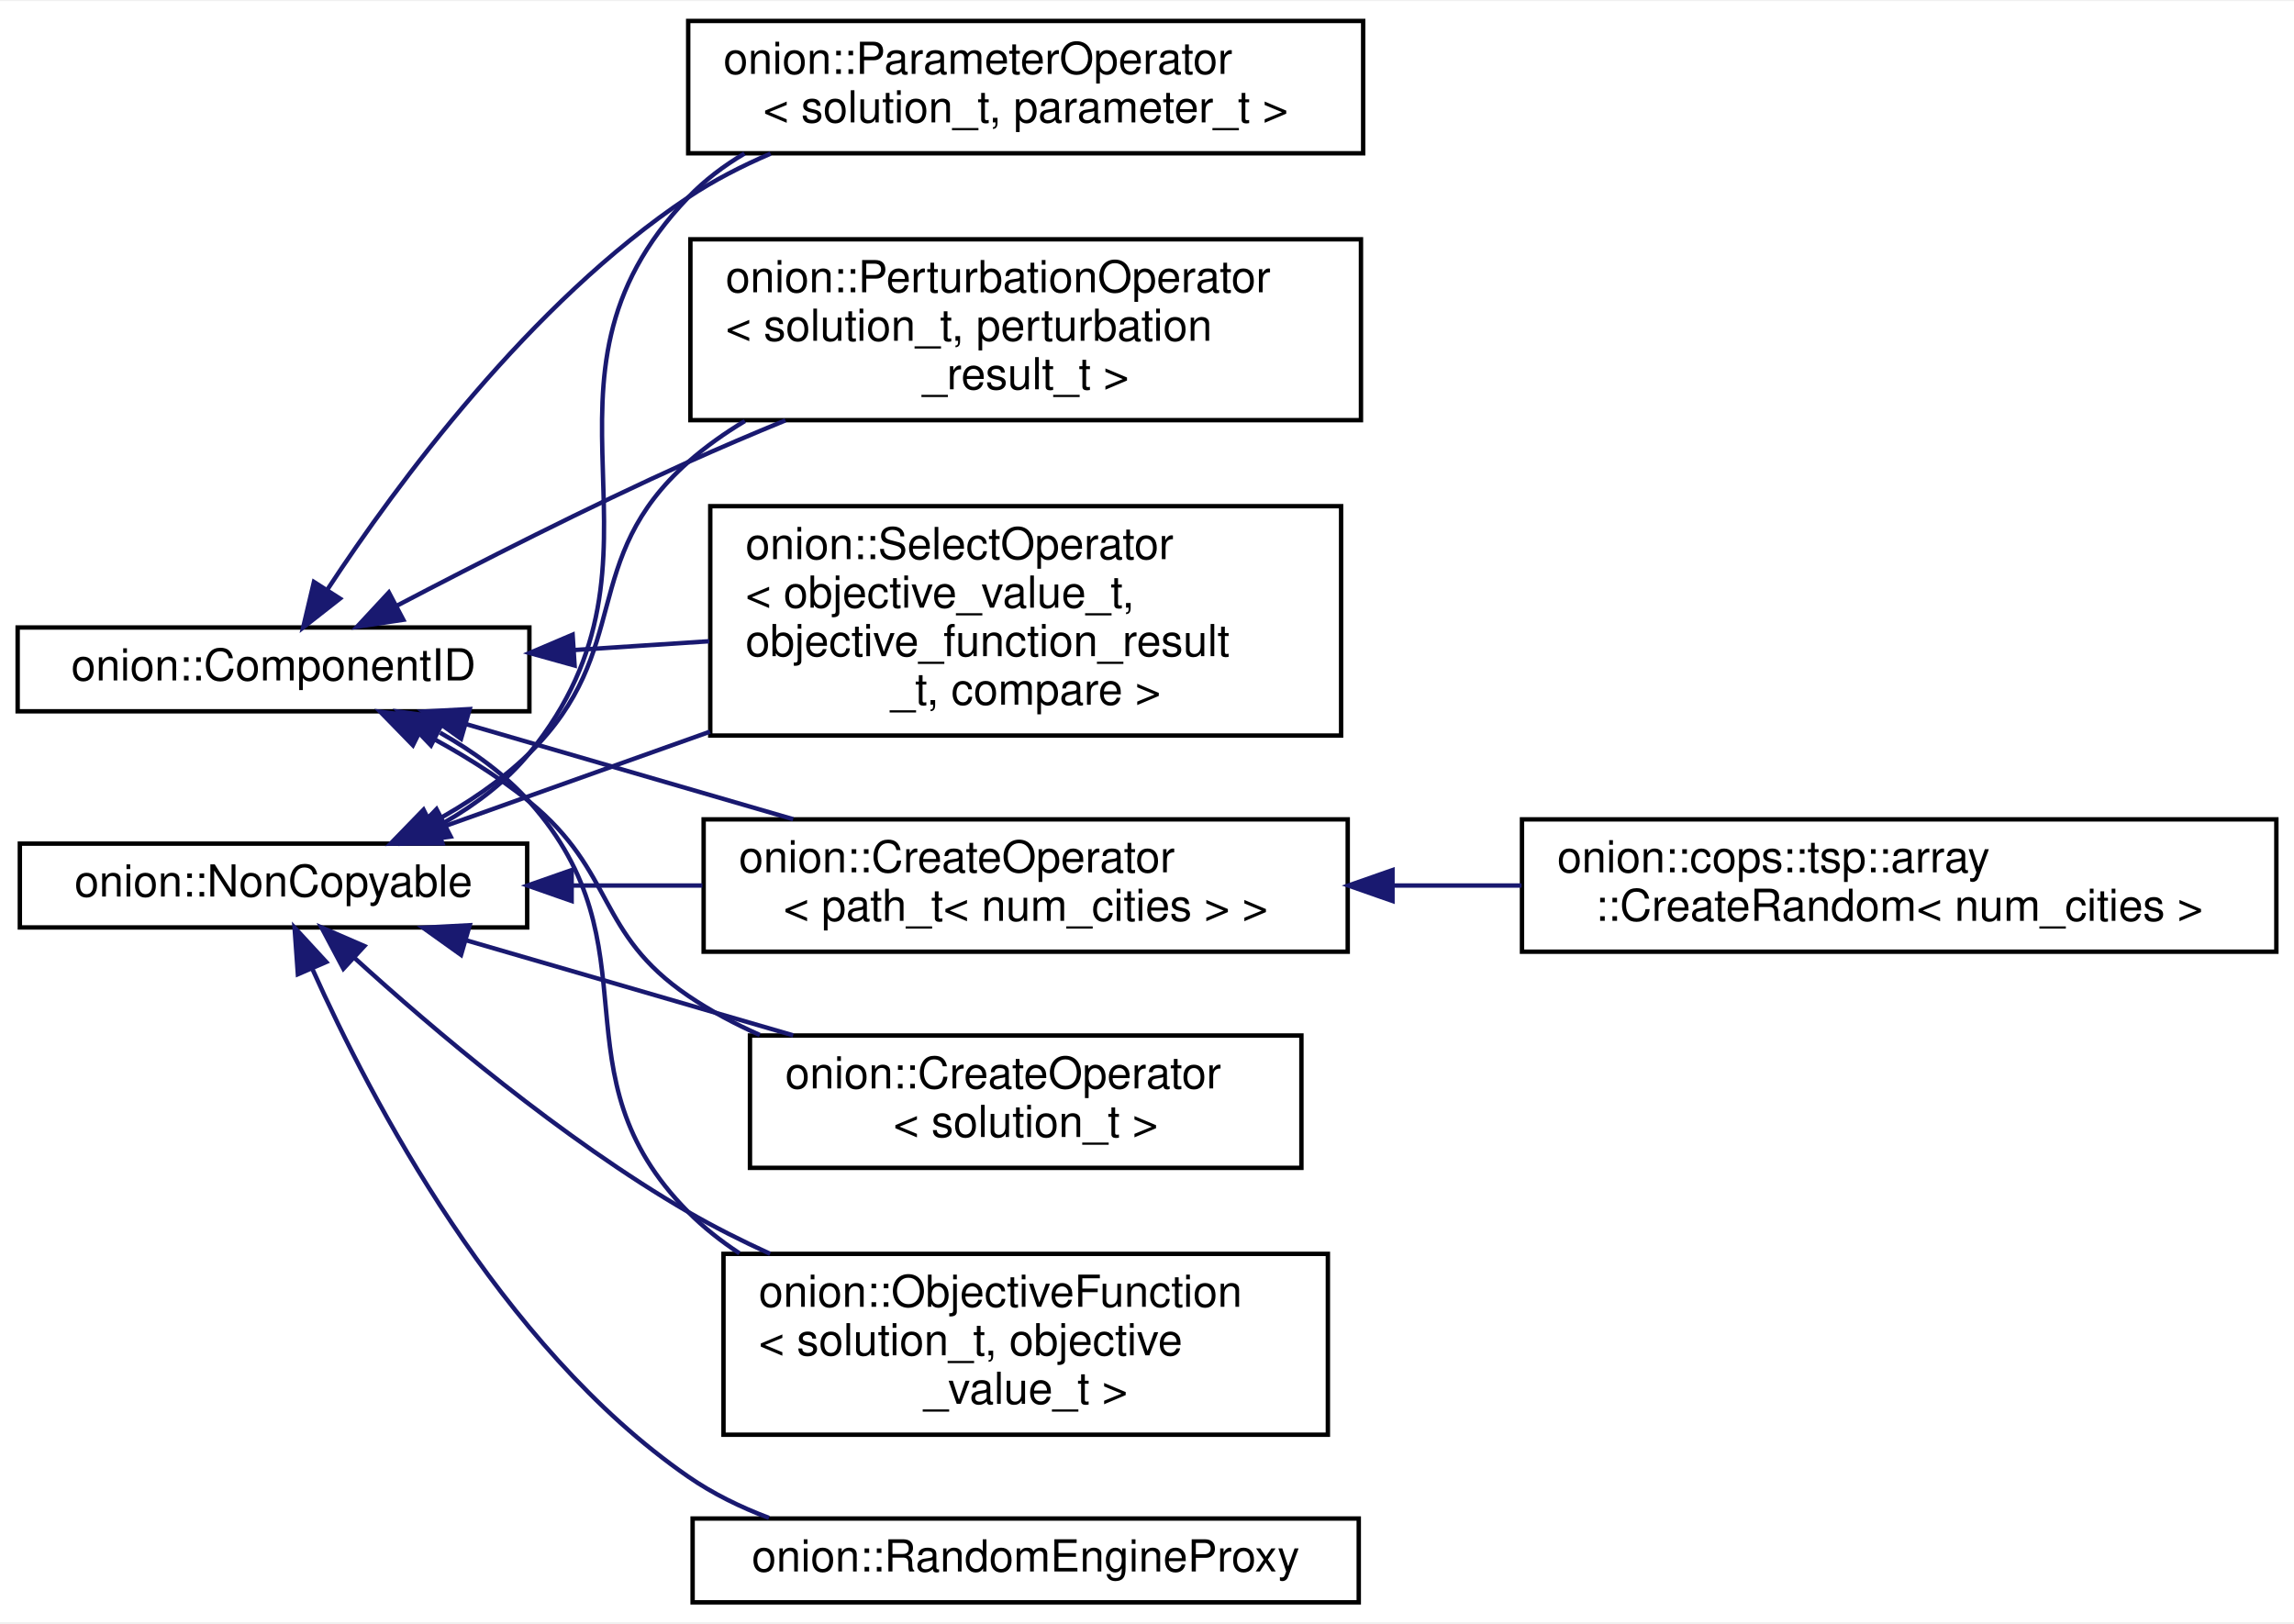
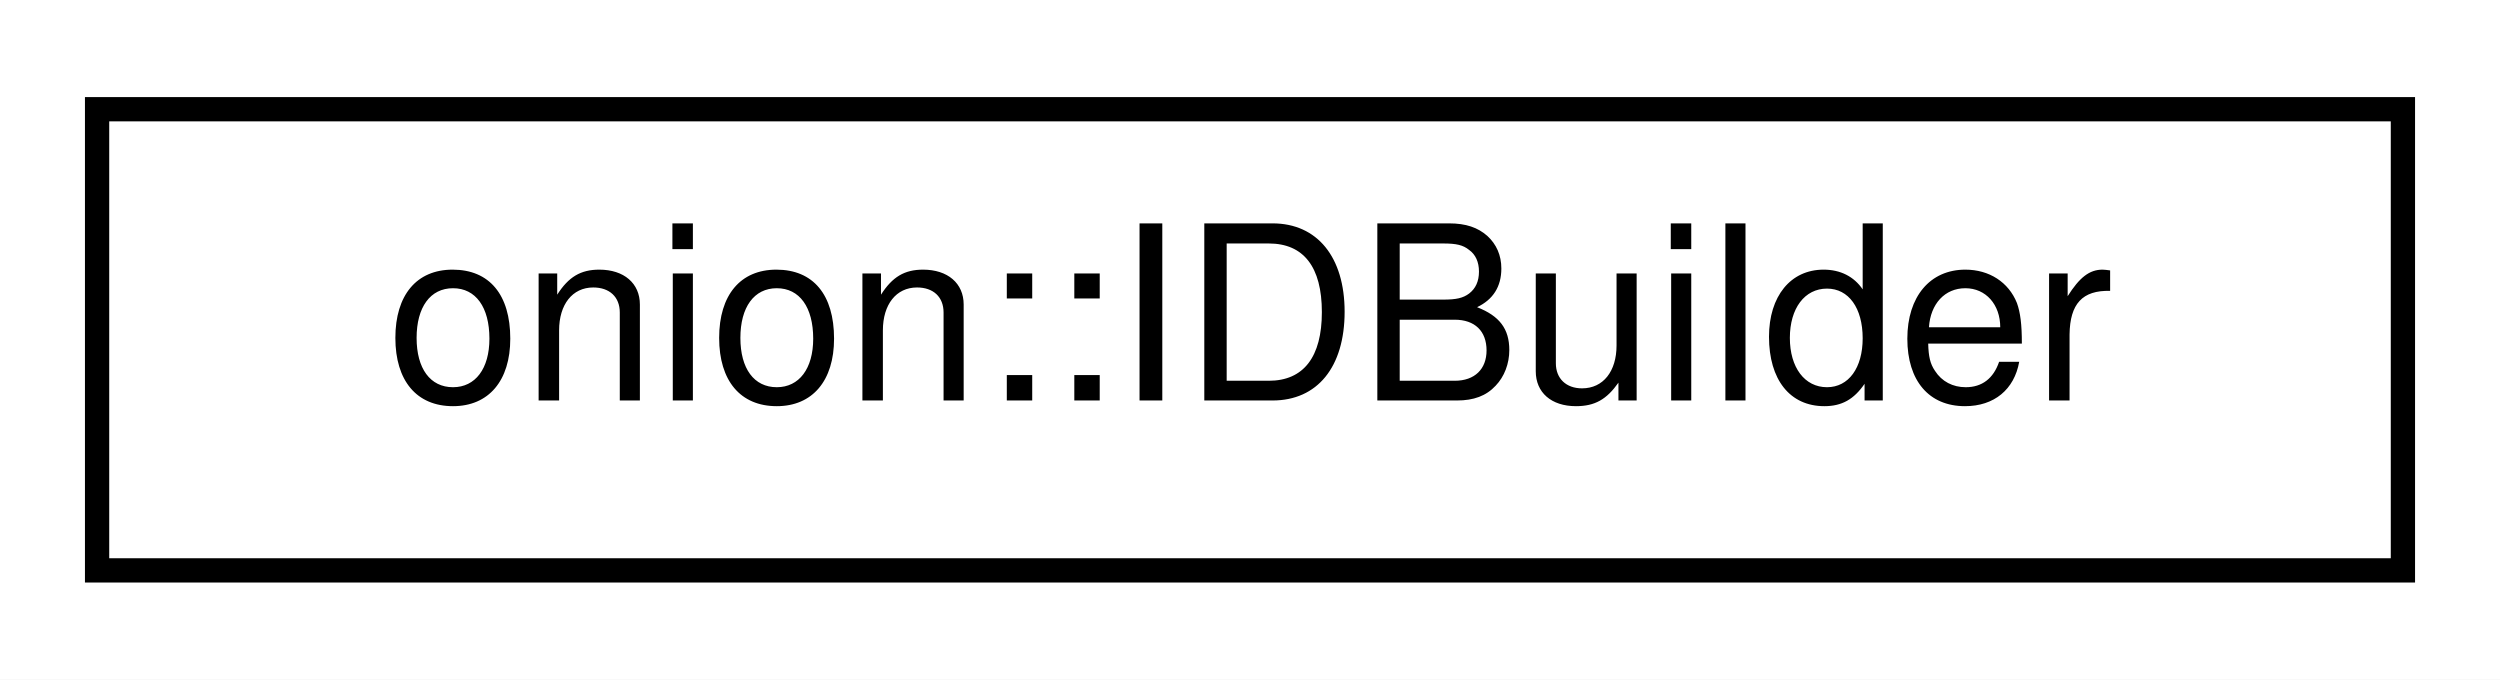
- <svg xmlns="http://www.w3.org/2000/svg" xmlns:xlink="http://www.w3.org/1999/xlink" width="520pt" height="368pt" viewBox="0.00 0.00 520.00 367.50">
-   <g id="graph0" class="graph" transform="scale(1 1) rotate(0) translate(4 363.5)">
-     <polygon fill="white" stroke="transparent" points="-4,4 -4,-363.5 516,-363.5 516,4 -4,4" />
+ <svg xmlns="http://www.w3.org/2000/svg" xmlns:xlink="http://www.w3.org/1999/xlink" width="103pt" height="28pt" viewBox="0.00 0.00 103.00 28.00">
+   <g id="graph0" class="graph" transform="scale(1 1) rotate(0) translate(4 24)">
+     <polygon fill="white" stroke="transparent" points="-4,4 -4,-24 99,-24 99,4 -4,4" />
    <g id="node1" class="node">
      <g id="a_node1">
-         <a xlink:href="classonion_1_1_component_i_d.html" target="_top" xlink:title="Base class used to identify concrete implementations of the Onion basic components.">
-           <polygon fill="white" stroke="black" points="0,-202.5 0,-221.5 116,-221.5 116,-202.5 0,-202.5" />
-           <text text-anchor="middle" x="58" y="-209.5" font-family="Helvetica,sans-Serif" font-size="10.00">onion::ComponentID</text>
+         <a xlink:href="classonion_1_1_i_d_builder.html" target="_top" xlink:title="Builder to create a componentID.">
+           <polygon fill="white" stroke="black" points="0,-0.5 0,-19.5 95,-19.5 95,-0.5 0,-0.5" />
+           <text text-anchor="middle" x="47.5" y="-7.5" font-family="Helvetica,sans-Serif" font-size="10.00">onion::IDBuilder</text>
        </a>
      </g>
    </g>
-     <g id="node2" class="node">
-       <g id="a_node2">
-         <a xlink:href="classonion_1_1_create_operator.html" target="_top" xlink:title=" ">
-           <polygon fill="white" stroke="black" points="155.5,-148 155.5,-178 301.5,-178 301.5,-148 155.5,-148" />
-           <text text-anchor="start" x="163.5" y="-166" font-family="Helvetica,sans-Serif" font-size="10.00">onion::CreateOperator</text>
-           <text text-anchor="middle" x="228.5" y="-155" font-family="Helvetica,sans-Serif" font-size="10.00">&lt; path_t&lt; num_cities &gt; &gt;</text>
-         </a>
-       </g>
-     </g>
-     <g id="edge1" class="edge">
-       <path fill="none" stroke="midnightblue" d="M101.52,-199.63C124.08,-193.07 151.99,-184.96 175.79,-178.04" />
-       <polygon fill="midnightblue" stroke="midnightblue" points="100.51,-196.28 91.89,-202.44 102.47,-203 100.51,-196.28" />
-     </g>
-     <g id="node4" class="node">
-       <g id="a_node4">
-         <a xlink:href="classonion_1_1_create_operator.html" target="_top" xlink:title="Abstract Data Type that defines the CreateOperator component.">
-           <polygon fill="white" stroke="black" points="166,-99 166,-129 291,-129 291,-99 166,-99" />
-           <text text-anchor="start" x="174" y="-117" font-family="Helvetica,sans-Serif" font-size="10.00">onion::CreateOperator</text>
-           <text text-anchor="middle" x="228.5" y="-106" font-family="Helvetica,sans-Serif" font-size="10.00">&lt; solution_t &gt;</text>
-         </a>
-       </g>
-     </g>
-     <g id="edge3" class="edge">
-       <path fill="none" stroke="midnightblue" d="M91.19,-197.92C99.69,-193.45 108.56,-188.08 116,-182 135.57,-166.02 131.1,-152.19 152,-138 157.01,-134.6 162.52,-131.66 168.23,-129.12" />
-       <polygon fill="midnightblue" stroke="midnightblue" points="89.6,-194.8 82.2,-202.39 92.71,-201.07 89.6,-194.8" />
-     </g>
-     <g id="node5" class="node">
-       <g id="a_node5">
-         <a xlink:href="classonion_1_1_objective_function.html" target="_top" xlink:title="Abstract Data Type that defines the ObjectiveFuntion component.">
-           <polygon fill="white" stroke="black" points="160,-38.5 160,-79.5 297,-79.5 297,-38.5 160,-38.5" />
-           <text text-anchor="start" x="168" y="-67.5" font-family="Helvetica,sans-Serif" font-size="10.00">onion::ObjectiveFunction</text>
-           <text text-anchor="start" x="168" y="-56.5" font-family="Helvetica,sans-Serif" font-size="10.00">&lt; solution_t, objective</text>
-           <text text-anchor="middle" x="228.5" y="-45.5" font-family="Helvetica,sans-Serif" font-size="10.00">_value_t &gt;</text>
-         </a>
-       </g>
-     </g>
-     <g id="edge4" class="edge">
-       <path fill="none" stroke="midnightblue" d="M95.75,-197.65C103.17,-193.46 110.4,-188.28 116,-182 145.49,-148.91 120.8,-120.48 152,-89 155.48,-85.49 159.41,-82.39 163.62,-79.63" />
-       <polygon fill="midnightblue" stroke="midnightblue" points="93.69,-194.77 86.36,-202.42 96.86,-201.01 93.69,-194.77" />
-     </g>
-     <g id="node6" class="node">
-       <g id="a_node6">
-         <a xlink:href="classonion_1_1_parameter_operator.html" target="_top" xlink:title="Abstract Data Type that defines the ParameterOperator component.">
-           <polygon fill="white" stroke="black" points="152,-329 152,-359 305,-359 305,-329 152,-329" />
-           <text text-anchor="start" x="160" y="-347" font-family="Helvetica,sans-Serif" font-size="10.00">onion::ParameterOperator</text>
-           <text text-anchor="middle" x="228.5" y="-336" font-family="Helvetica,sans-Serif" font-size="10.00">&lt; solution_t, parameter_t &gt;</text>
-         </a>
-       </g>
-     </g>
-     <g id="edge5" class="edge">
-       <path fill="none" stroke="midnightblue" d="M70.3,-230.23C85.89,-253.94 116.17,-295.14 152,-319 157.75,-322.83 164.13,-326.11 170.68,-328.92" />
-       <polygon fill="midnightblue" stroke="midnightblue" points="73.06,-228.05 64.72,-221.51 67.16,-231.82 73.06,-228.05" />
-     </g>
-     <g id="node7" class="node">
-       <g id="a_node7">
-         <a xlink:href="classonion_1_1_perturbation_operator.html" target="_top" xlink:title="Abstract Data Type that defines the Perturbation Operator.">
-           <polygon fill="white" stroke="black" points="152.5,-268.5 152.5,-309.5 304.5,-309.5 304.5,-268.5 152.5,-268.5" />
-           <text text-anchor="start" x="160.5" y="-297.5" font-family="Helvetica,sans-Serif" font-size="10.00">onion::PerturbationOperator</text>
-           <text text-anchor="start" x="160.5" y="-286.5" font-family="Helvetica,sans-Serif" font-size="10.00">&lt; solution_t, perturbation</text>
-           <text text-anchor="middle" x="228.5" y="-275.5" font-family="Helvetica,sans-Serif" font-size="10.00">_result_t &gt;</text>
-         </a>
-       </g>
-     </g>
-     <g id="edge6" class="edge">
-       <path fill="none" stroke="midnightblue" d="M85.91,-226.41C104.32,-236.06 129.38,-248.82 152,-259 159.07,-262.18 166.59,-265.39 174.04,-268.45" />
-       <polygon fill="midnightblue" stroke="midnightblue" points="87.42,-223.25 76.94,-221.67 84.15,-229.44 87.42,-223.25" />
-     </g>
-     <g id="node8" class="node">
-       <g id="a_node8">
-         <a xlink:href="classonion_1_1_select_operator.html" target="_top" xlink:title="Defines the interface of SelectOperator components.">
-           <polygon fill="white" stroke="black" points="157,-197 157,-249 300,-249 300,-197 157,-197" />
-           <text text-anchor="start" x="165" y="-237" font-family="Helvetica,sans-Serif" font-size="10.00">onion::SelectOperator</text>
-           <text text-anchor="start" x="165" y="-226" font-family="Helvetica,sans-Serif" font-size="10.00">&lt; objective_value_t,</text>
-           <text text-anchor="start" x="165" y="-215" font-family="Helvetica,sans-Serif" font-size="10.00"> objective_function_result</text>
-           <text text-anchor="middle" x="228.5" y="-204" font-family="Helvetica,sans-Serif" font-size="10.00">_t, compare &gt;</text>
-         </a>
-       </g>
-     </g>
-     <g id="edge7" class="edge">
-       <path fill="none" stroke="midnightblue" d="M126.33,-216.4C136.34,-217.05 146.69,-217.72 156.77,-218.38" />
-       <polygon fill="midnightblue" stroke="midnightblue" points="126.25,-212.88 116.05,-215.72 125.8,-219.87 126.25,-212.88" />
-     </g>
-     <g id="node3" class="node">
-       <g id="a_node3">
-         <a xlink:href="classonion_1_1cops_1_1tsp_1_1array_1_1_create_random.html" target="_top" xlink:title=" ">
-           <polygon fill="white" stroke="black" points="341,-148 341,-178 512,-178 512,-148 341,-148" />
-           <text text-anchor="start" x="349" y="-166" font-family="Helvetica,sans-Serif" font-size="10.00">onion::cops::tsp::array</text>
-           <text text-anchor="middle" x="426.5" y="-155" font-family="Helvetica,sans-Serif" font-size="10.00">::CreateRandom&lt; num_cities &gt;</text>
-         </a>
-       </g>
-     </g>
-     <g id="edge2" class="edge">
-       <path fill="none" stroke="midnightblue" d="M311.94,-163C321.52,-163 331.29,-163 340.9,-163" />
-       <polygon fill="midnightblue" stroke="midnightblue" points="311.65,-159.5 301.65,-163 311.65,-166.5 311.65,-159.5" />
-     </g>
-     <g id="node9" class="node">
-       <g id="a_node9">
-         <a xlink:href="classonion_1_1_non_copyable.html" target="_top" xlink:title="Class to make other classes non-copyable.">
-           <polygon fill="white" stroke="black" points="0.5,-153.5 0.5,-172.5 115.5,-172.5 115.5,-153.5 0.5,-153.5" />
-           <text text-anchor="middle" x="58" y="-160.5" font-family="Helvetica,sans-Serif" font-size="10.00">onion::NonCopyable</text>
-         </a>
-       </g>
-     </g>
-     <g id="edge8" class="edge">
-       <path fill="none" stroke="midnightblue" d="M125.58,-163C135.31,-163 145.37,-163 155.21,-163" />
-       <polygon fill="midnightblue" stroke="midnightblue" points="125.58,-159.5 115.58,-163 125.58,-166.5 125.58,-159.5" />
-     </g>
-     <g id="edge9" class="edge">
-       <path fill="none" stroke="midnightblue" d="M101.52,-150.63C124.08,-144.07 151.99,-135.96 175.79,-129.04" />
-       <polygon fill="midnightblue" stroke="midnightblue" points="100.51,-147.28 91.89,-153.44 102.47,-154 100.51,-147.28" />
-     </g>
-     <g id="edge10" class="edge">
-       <path fill="none" stroke="midnightblue" d="M76.23,-146.7C94.09,-130.45 123.36,-105.6 152,-89 157.86,-85.61 164.17,-82.43 170.57,-79.51" />
-       <polygon fill="midnightblue" stroke="midnightblue" points="73.84,-144.14 68.87,-153.5 78.59,-149.28 73.84,-144.14" />
-     </g>
-     <g id="edge11" class="edge">
-       <path fill="none" stroke="midnightblue" d="M96.81,-177.34C103.98,-181.48 110.84,-186.65 116,-193 152.73,-238.2 111.68,-276.97 152,-319 155.73,-322.89 160.07,-326.17 164.76,-328.94" />
-       <polygon fill="midnightblue" stroke="midnightblue" points="98.16,-174.1 87.67,-172.62 94.95,-180.32 98.16,-174.1" />
-     </g>
-     <g id="edge12" class="edge">
-       <path fill="none" stroke="midnightblue" d="M93.81,-177.17C101.71,-181.47 109.64,-186.74 116,-193 139.8,-216.45 126.99,-236.85 152,-259 155.91,-262.46 160.26,-265.55 164.85,-268.3" />
-       <polygon fill="midnightblue" stroke="midnightblue" points="95.14,-173.93 84.63,-172.59 92.01,-180.19 95.14,-173.93" />
-     </g>
-     <g id="edge14" class="edge">
-       <path fill="none" stroke="midnightblue" d="M95.23,-175.9C113.26,-182.32 135.7,-190.31 156.94,-197.88" />
-       <polygon fill="midnightblue" stroke="midnightblue" points="96.29,-172.56 85.7,-172.51 93.95,-179.16 96.29,-172.56" />
-     </g>
-     <g id="node10" class="node">
-       <g id="a_node10">
-         <a xlink:href="classonion_1_1_random_engine_proxy.html" target="_top" xlink:title="Creates and control the access to the global RandonEngine object.">
-           <polygon fill="white" stroke="black" points="153,-0.5 153,-19.5 304,-19.5 304,-0.5 153,-0.5" />
-           <text text-anchor="middle" x="228.5" y="-7.5" font-family="Helvetica,sans-Serif" font-size="10.00">onion::RandomEngineProxy</text>
-         </a>
-       </g>
-     </g>
-     <g id="edge13" class="edge">
-       <path fill="none" stroke="midnightblue" d="M66.88,-143.94C80.02,-114.58 109.28,-58.56 152,-29 157.56,-25.15 163.82,-22.09 170.31,-19.64" />
-       <polygon fill="midnightblue" stroke="midnightblue" points="63.52,-142.89 62.77,-153.46 69.95,-145.67 63.52,-142.89" />
-     </g>
  </g>
</svg>
